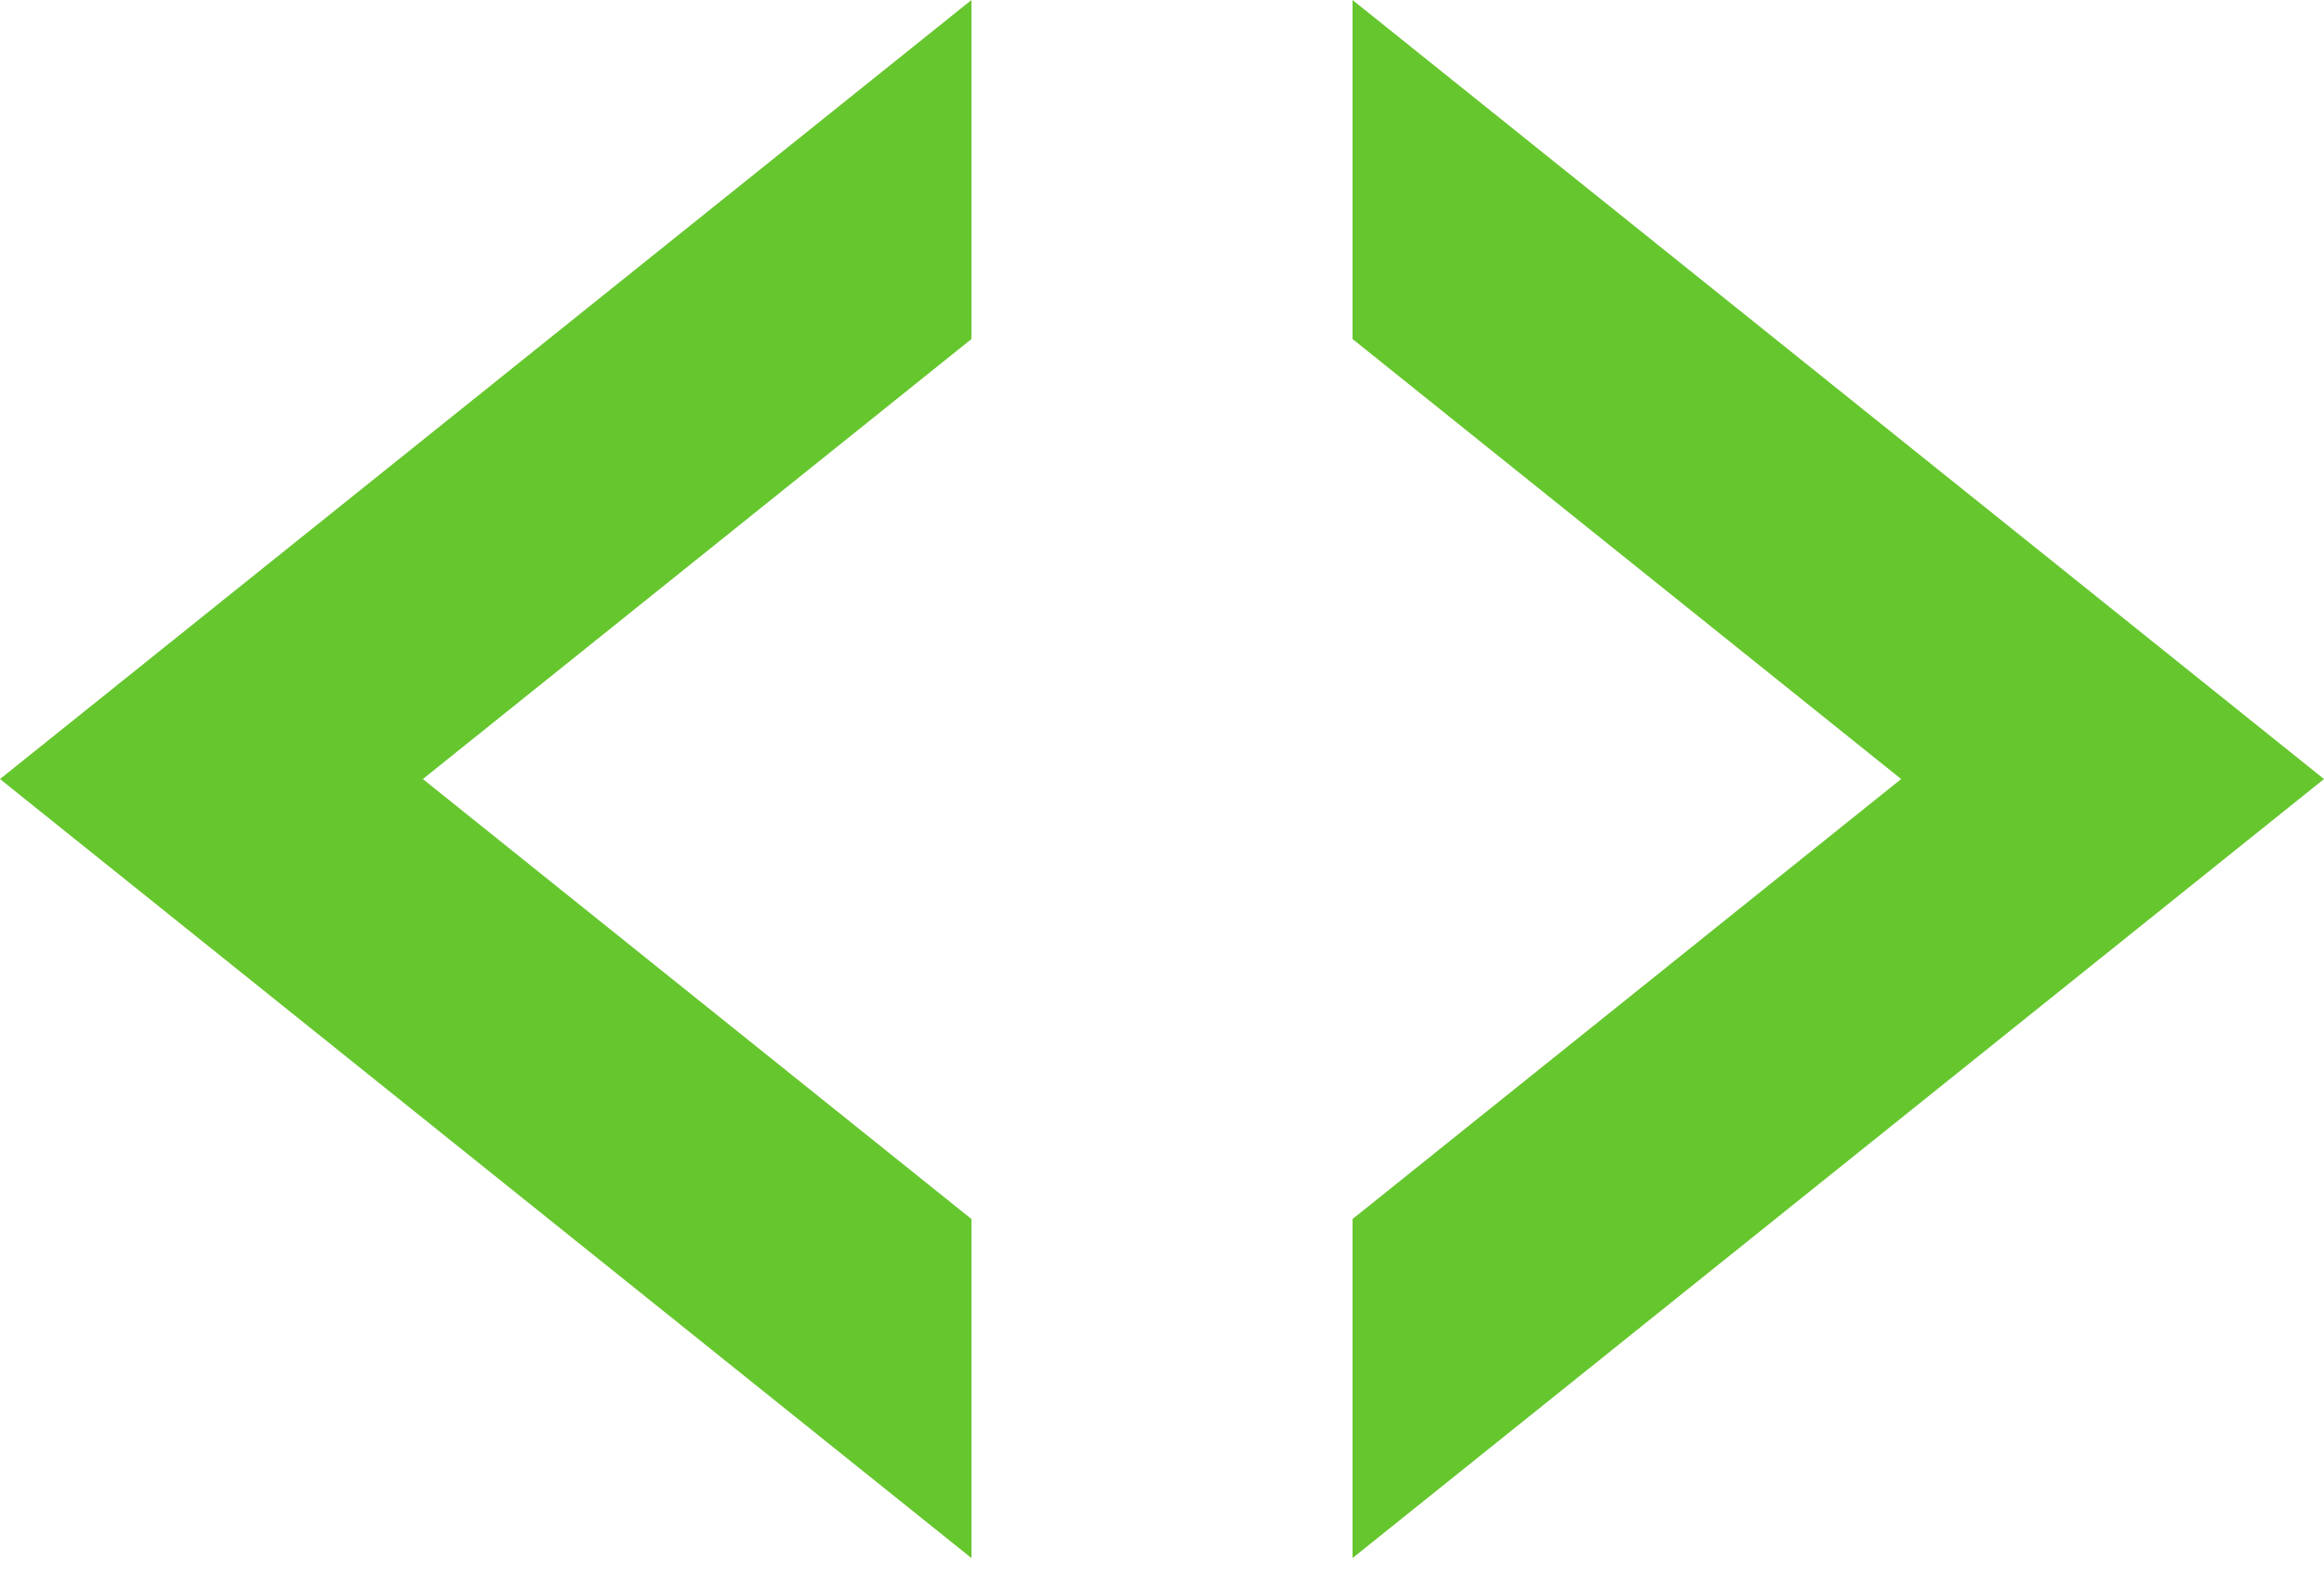
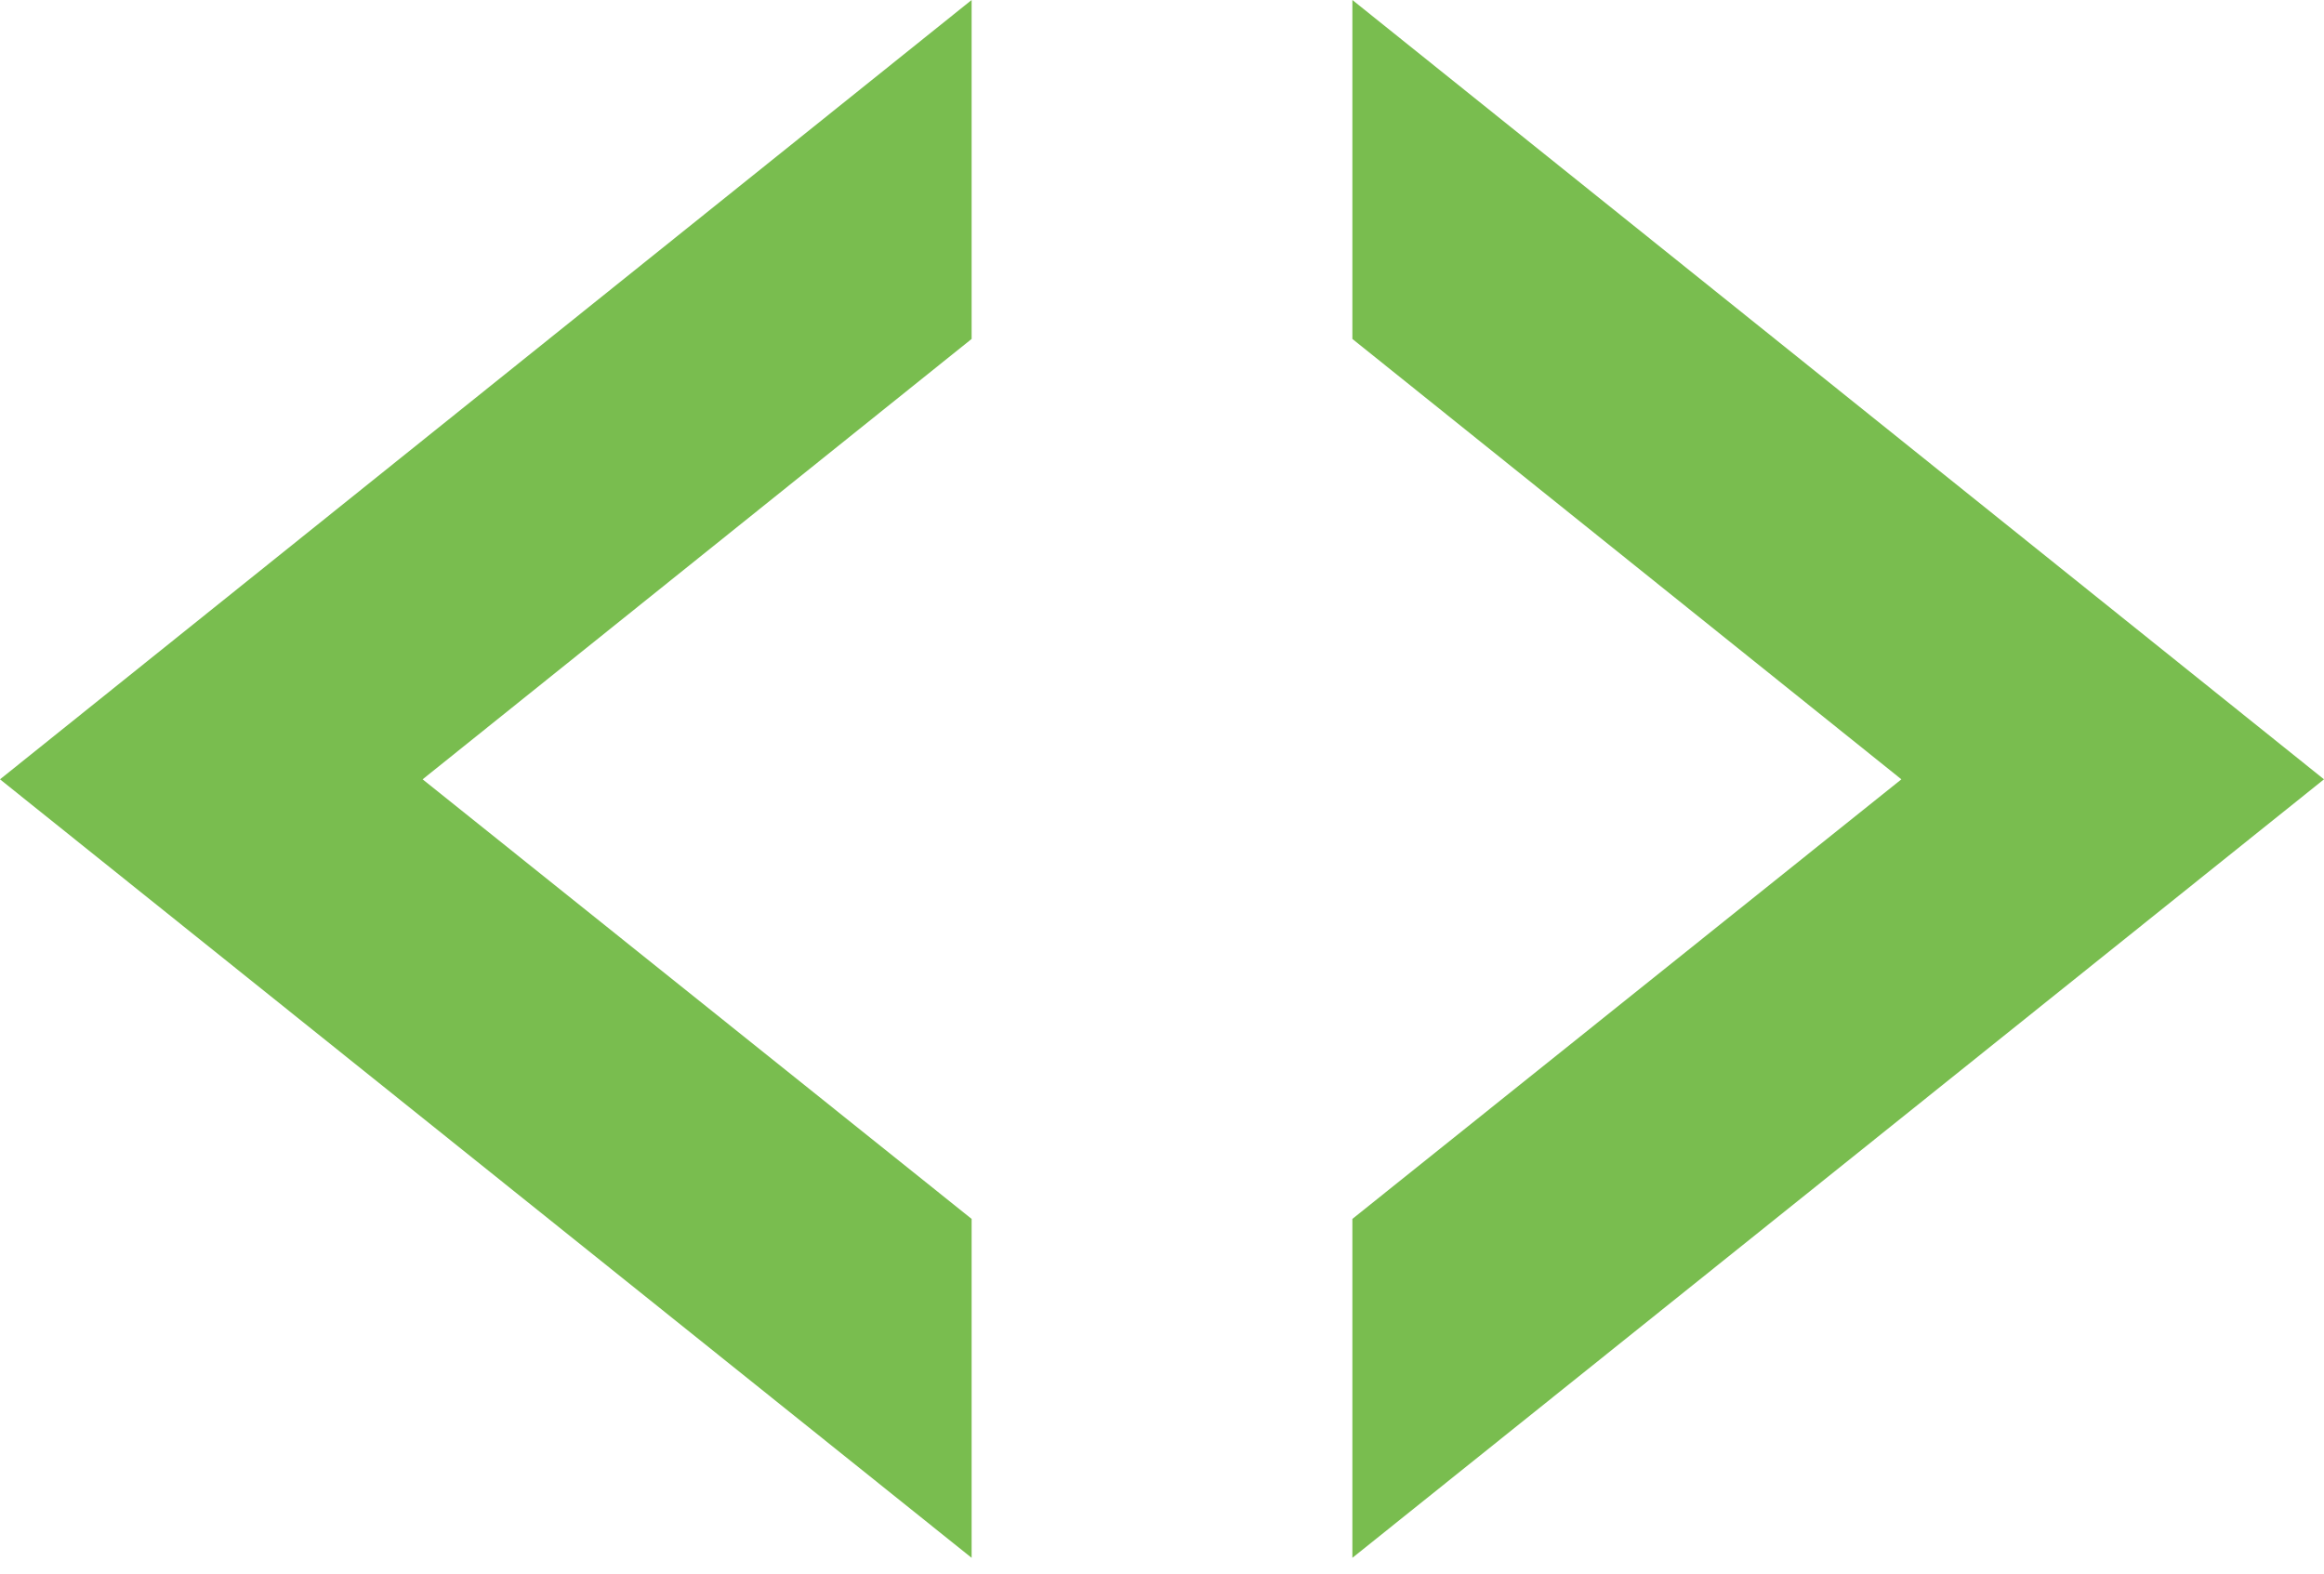
- <svg xmlns="http://www.w3.org/2000/svg" id="svg2" viewBox="0 0 288.7 195.52">
+ <svg xmlns="http://www.w3.org/2000/svg" version="1.1" id="svg2" x="0px" y="0px" viewBox="0 0 288.7 195.5" style="enable-background:new 0 0 288.7 195.5;" xml:space="preserve">
+   <style type="text/css">
+ 	.st0{fill:#79BD4F;}
+ </style>
  <g id="g01">
-     <polygon points="120.68 0 0 96.76 120.68 193.52 120.68 151.41 52.53 96.76 120.68 42.11 120.68 0" style="fill:#66c62e" />
-     <polygon points="168.02 0 288.7 96.76 168.02 193.52 168.02 151.41 236.17 96.76 168.02 42.11 168.02 0" style="fill:#66c62e" />
+     <polygon class="st0" points="120.7,0 0,96.8 120.7,193.5 120.7,151.4 52.5,96.8 120.7,42.1  " />
+     <polygon class="st0" points="168,0 288.7,96.8 168,193.5 168,151.4 236.2,96.8 168,42.1  " />
  </g>
</svg>
